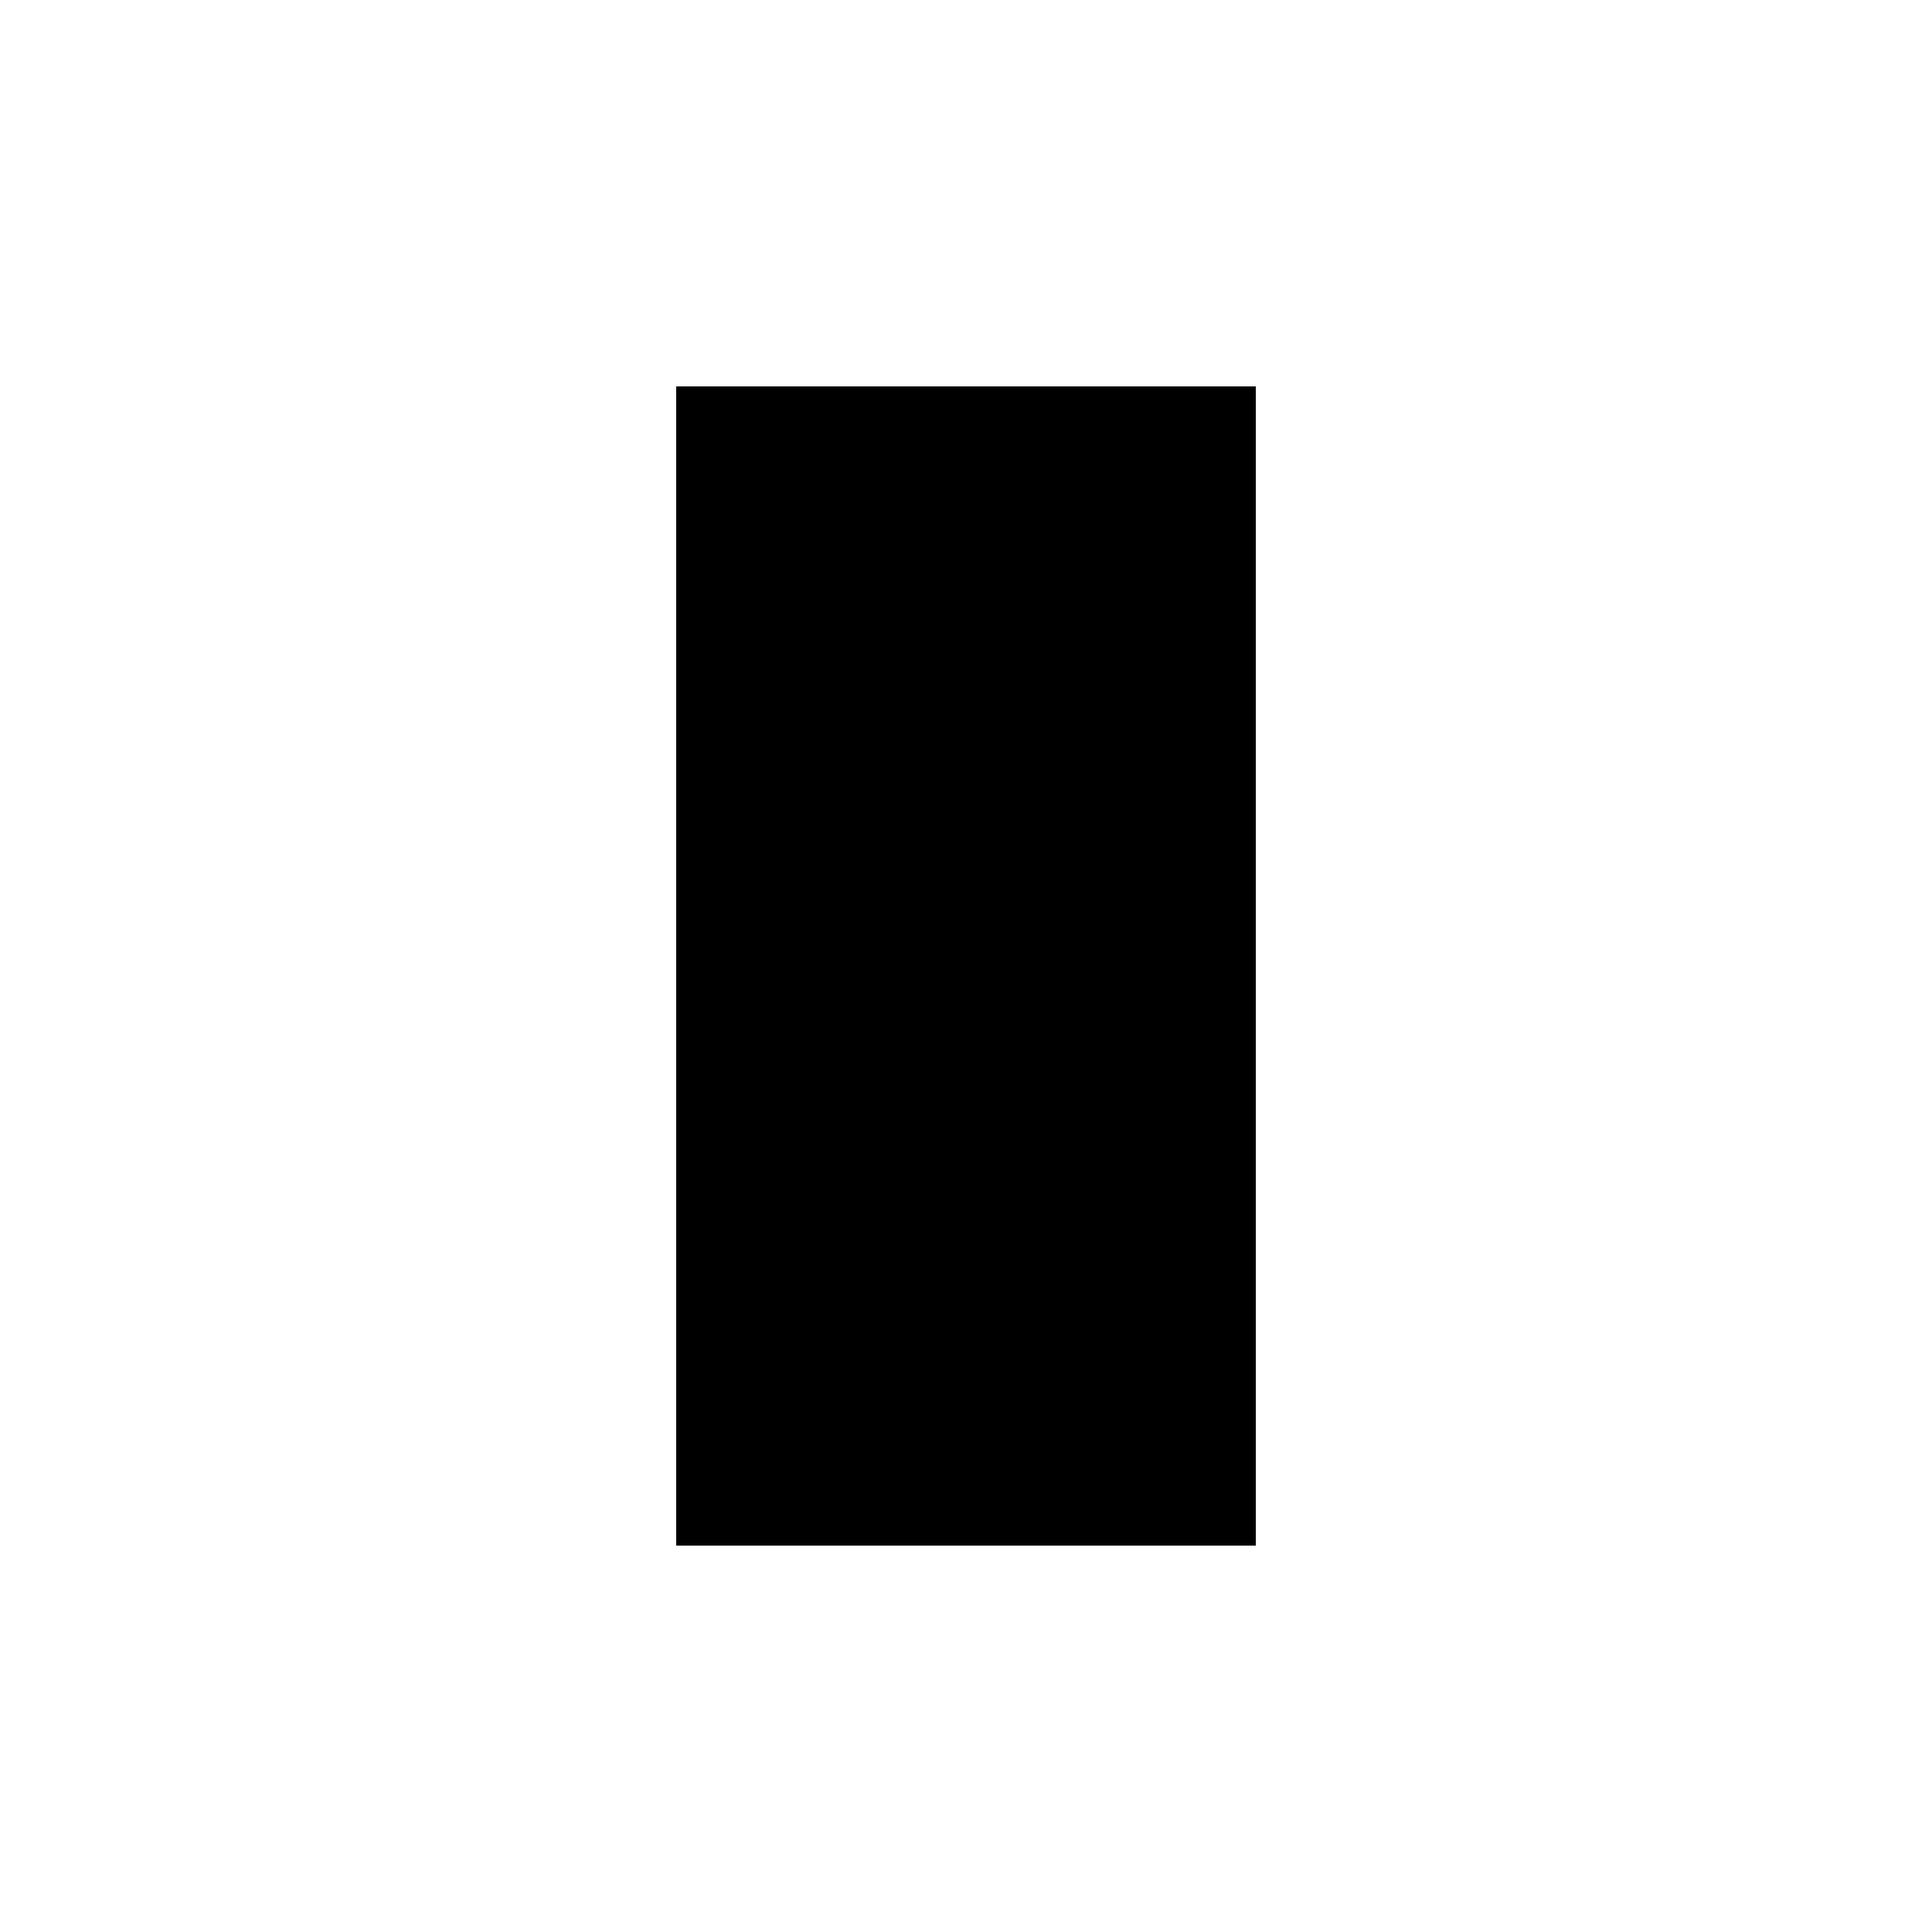
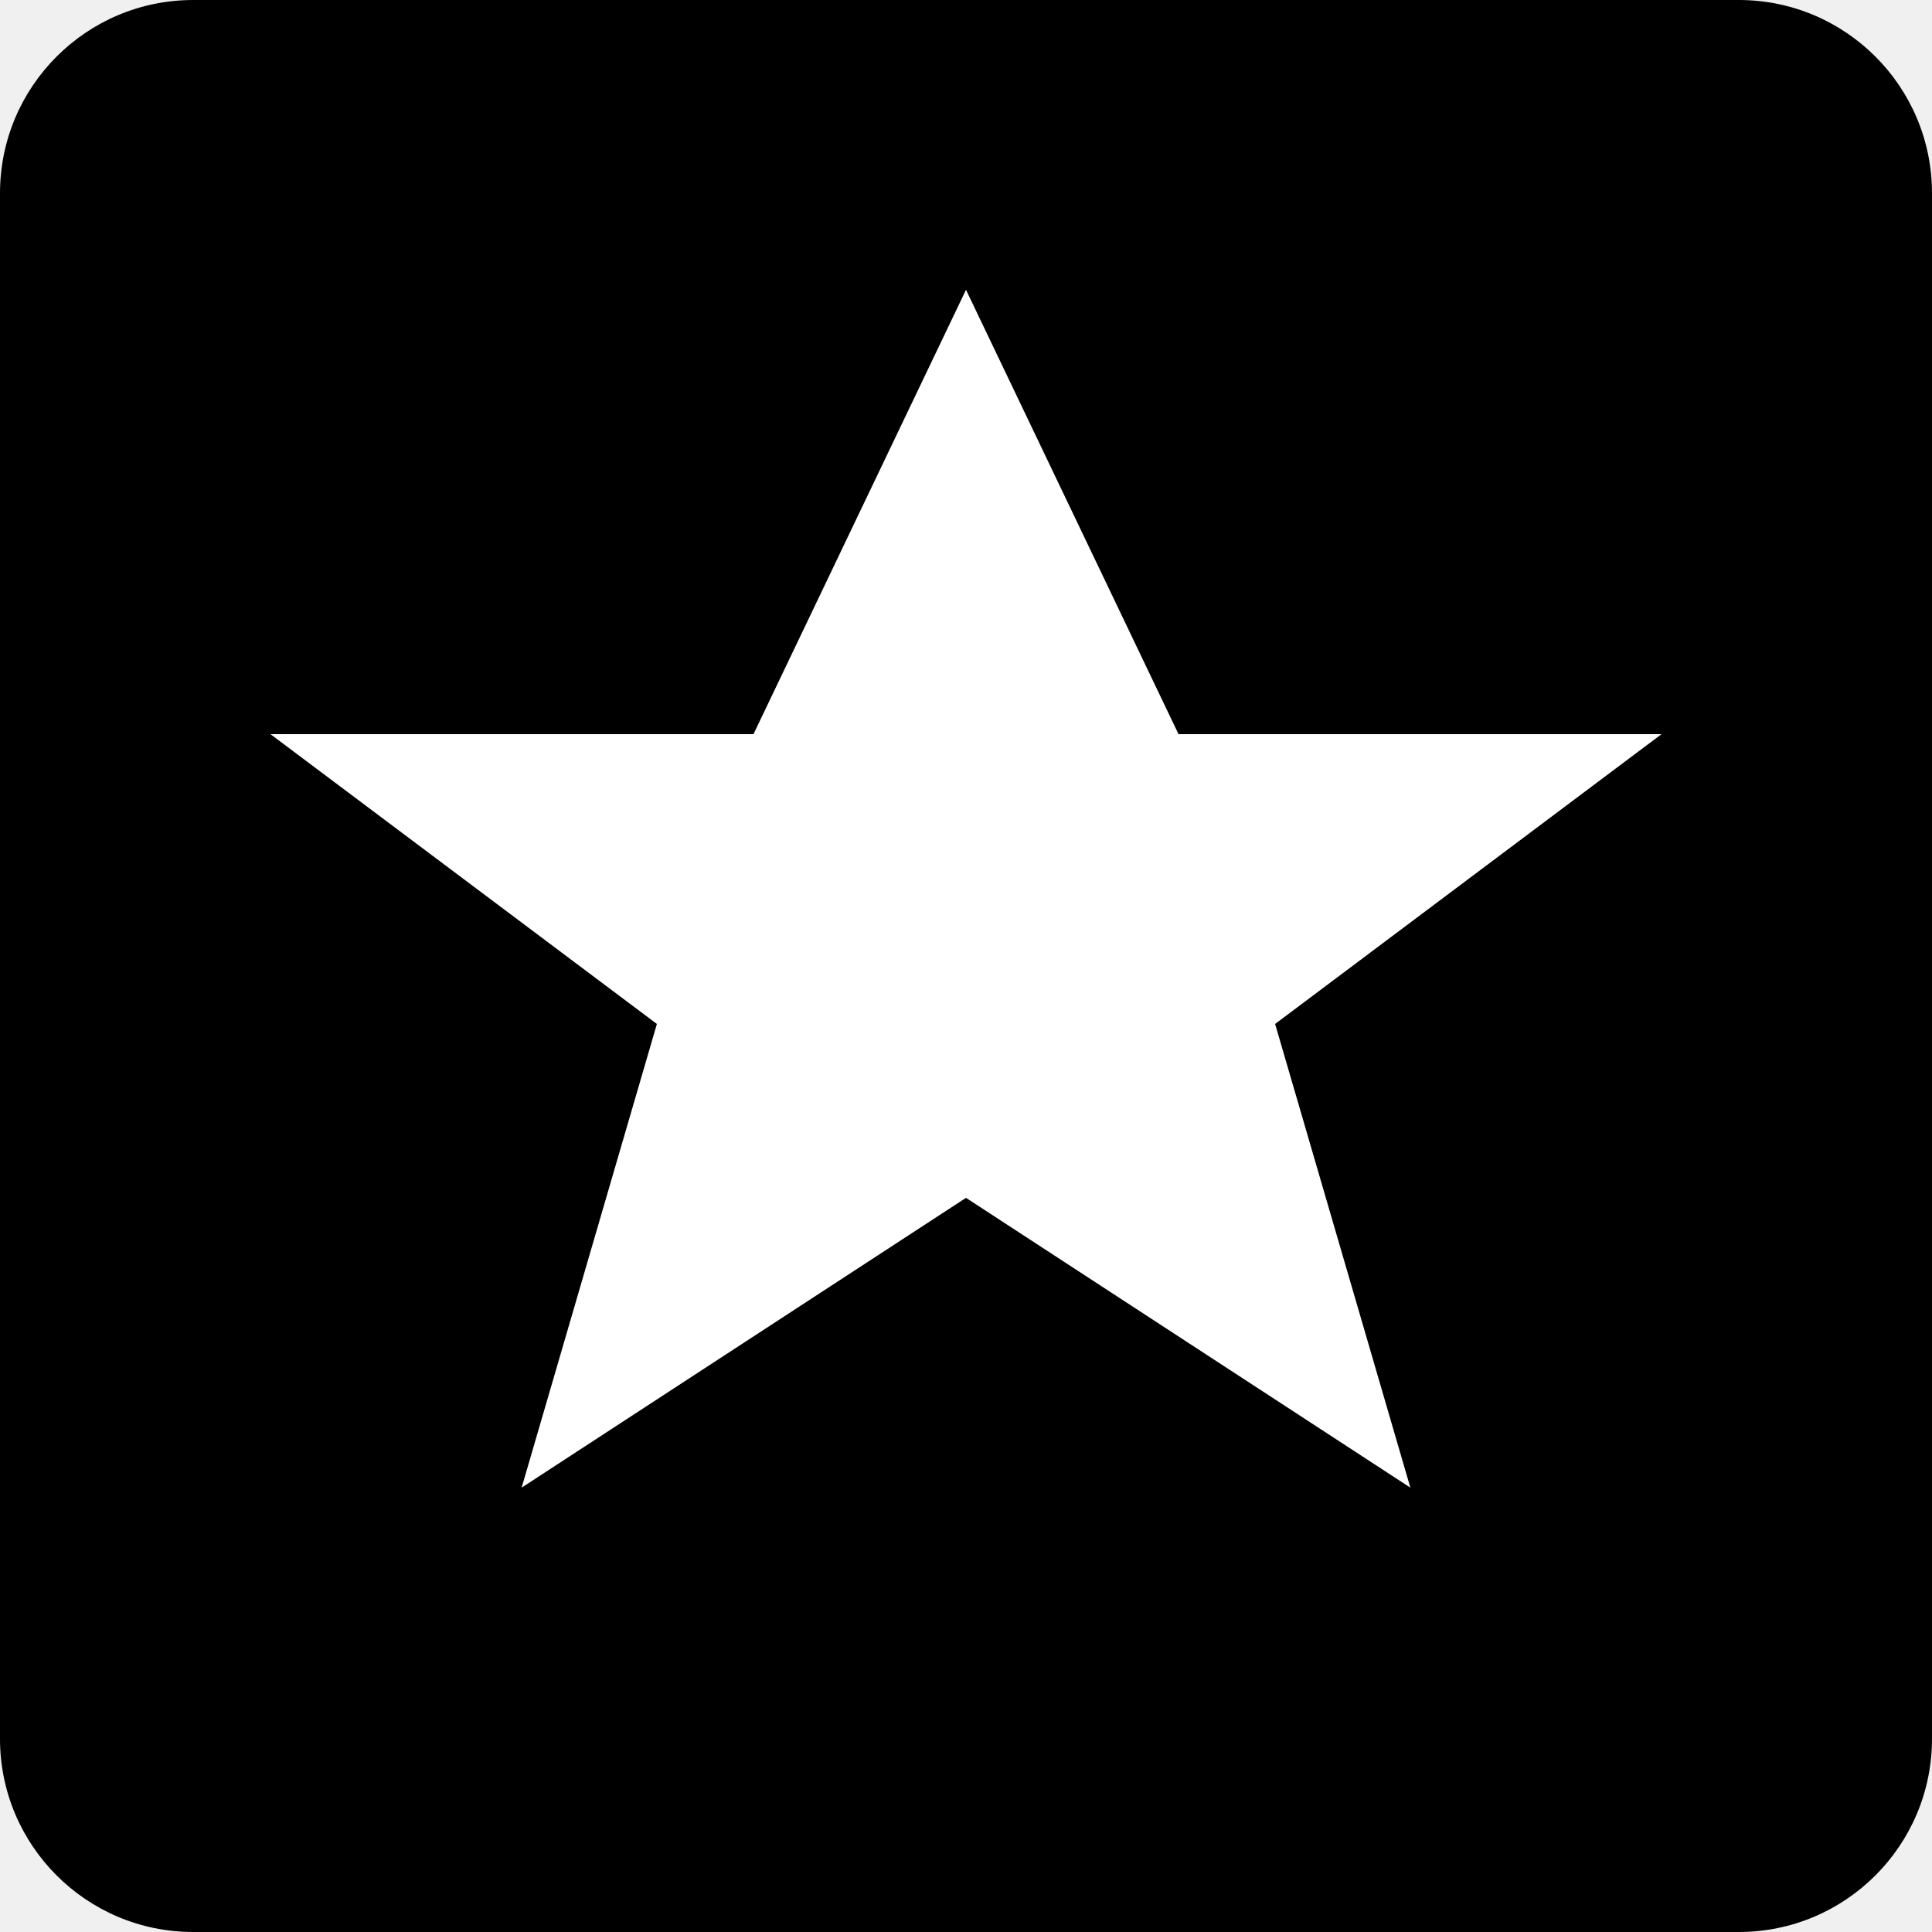
- <svg xmlns="http://www.w3.org/2000/svg" width="100%" height="100%" viewBox="0 0 100 100">
-   <rect width="100" height="100" fill="#ffffff" />
-   <rect x="35" y="20" width="30" height="60" fill="#000000" />
+ <svg xmlns="http://www.w3.org/2000/svg" viewBox="0 0 100 100">
+   <rect width="100" height="100" fill="#000000" rx="10" />
+   <path d="M50 15 L61 38 L86 38 L66 53 L73 77 L50 62 L27 77 L34 53 L14 38 L39 38 Z" fill="#ffffff" />
</svg>
